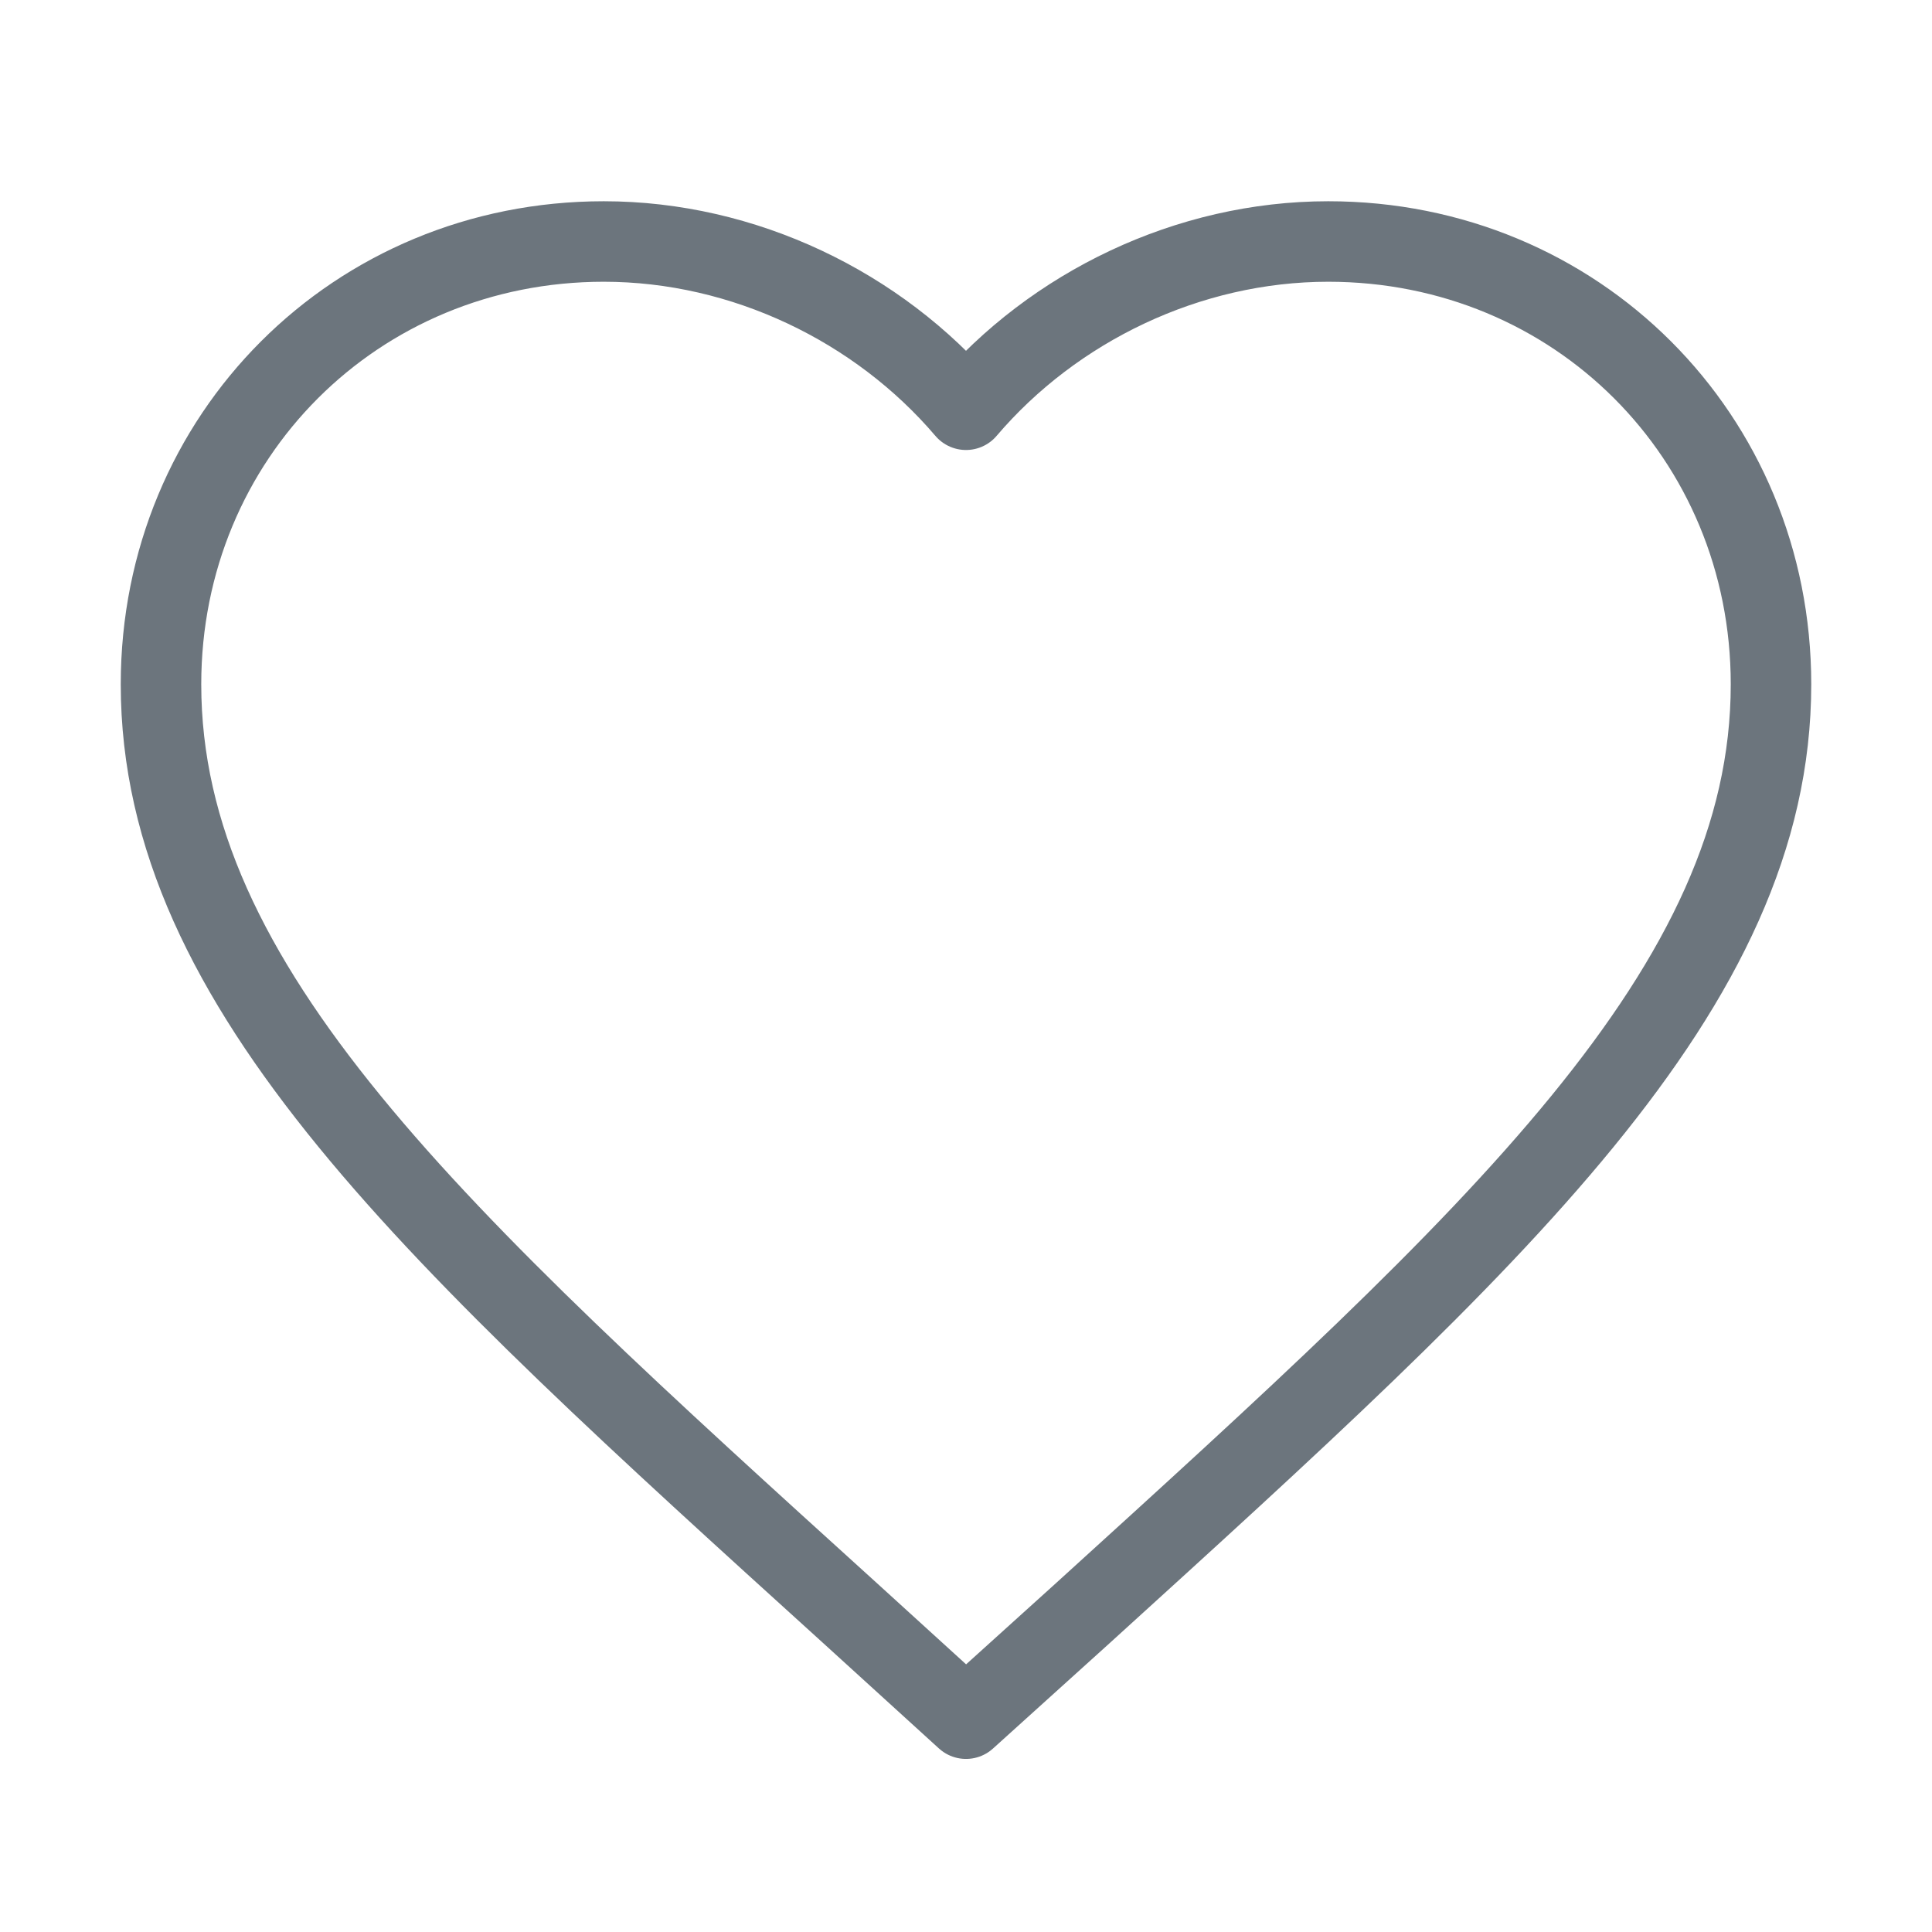
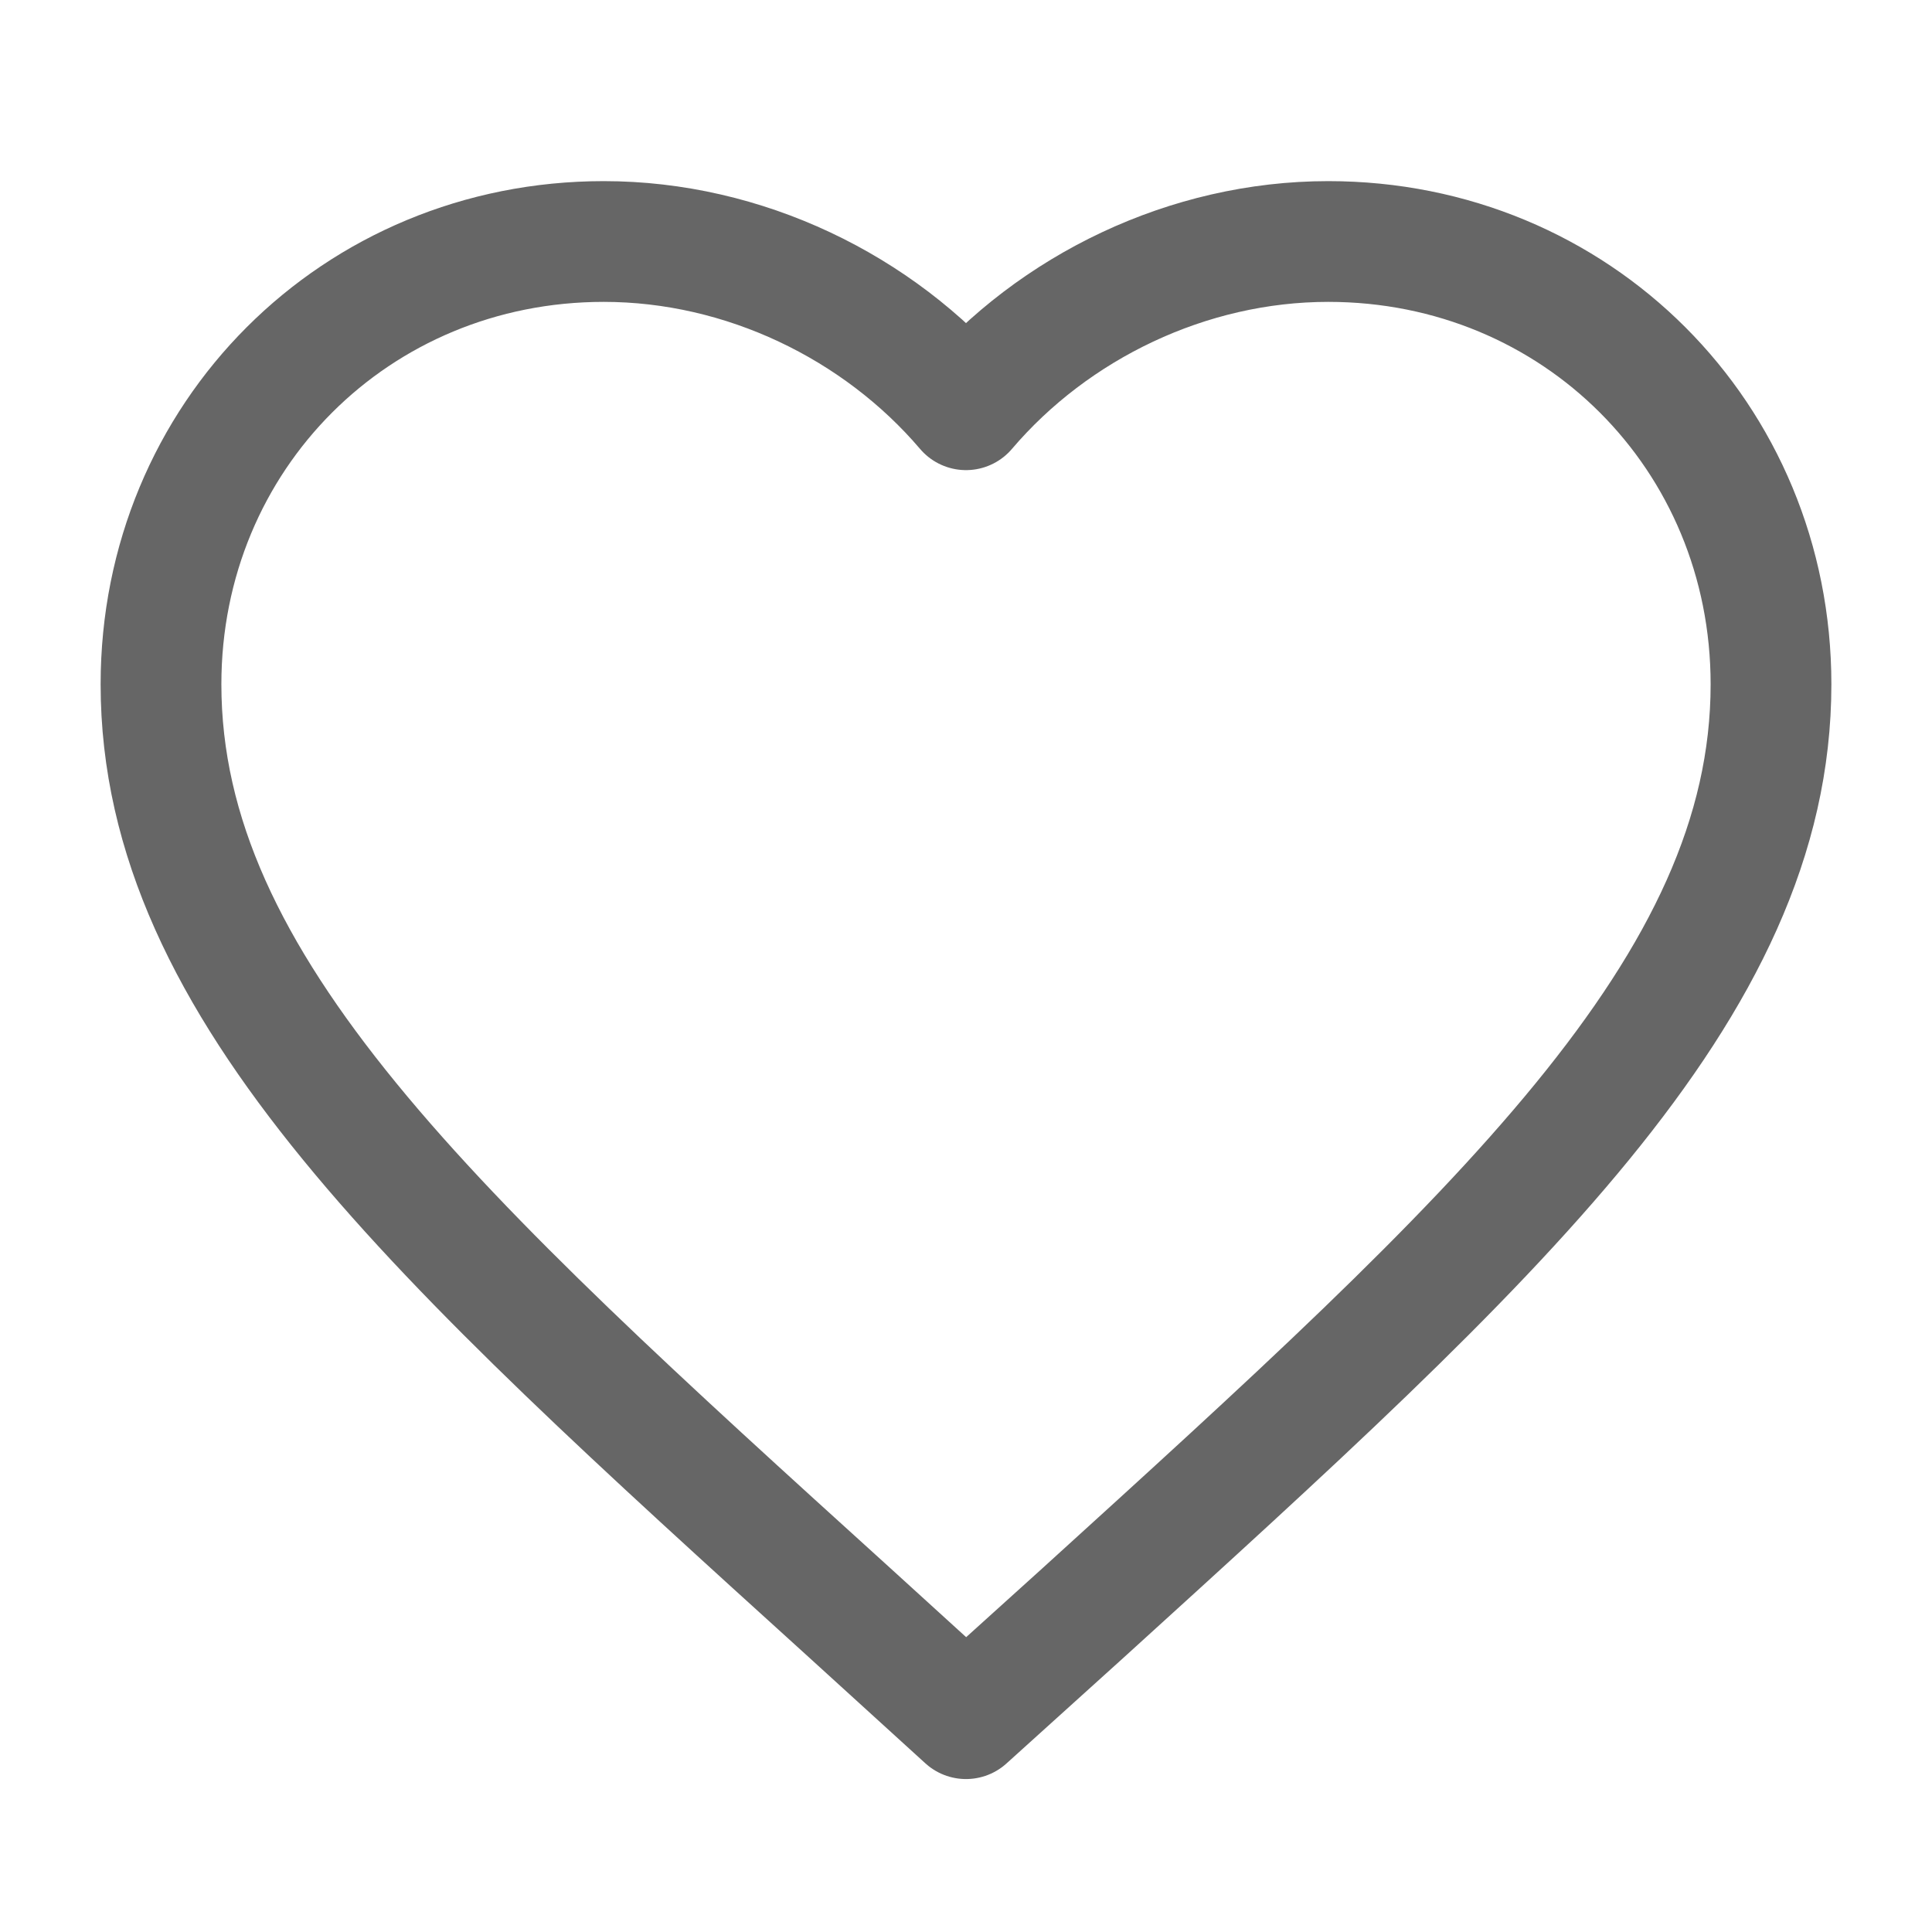
<svg xmlns="http://www.w3.org/2000/svg" height="24" viewBox="0 0 24 24" width="24">
-   <path d="M12 21.35l-1.45-1.32C5.4 15.36 2 12.28 2 8.5 2 5.42 4.42 3 7.5 3c1.74 0 3.41.81 4.5 2.09C13.09 3.81 14.76 3 16.5 3 19.58 3 22 5.42 22 8.5c0 3.78-3.4 6.86-8.55 11.54L12 21.35z" fill="none" stroke="#6c757d" stroke-width="1" stroke-linecap="round" stroke-linejoin="round" />
+   <path d="M12 21.35l-1.45-1.32C5.4 15.36 2 12.28 2 8.5 2 5.42 4.42 3 7.5 3c1.74 0 3.41.81 4.5 2.09C13.09 3.81 14.76 3 16.5 3 19.58 3 22 5.42 22 8.5c0 3.78-3.4 6.86-8.55 11.54L12 21.35z" fill="none" stroke="#666666" stroke-width="1.5" stroke-linecap="round" stroke-linejoin="round" />
</svg>
